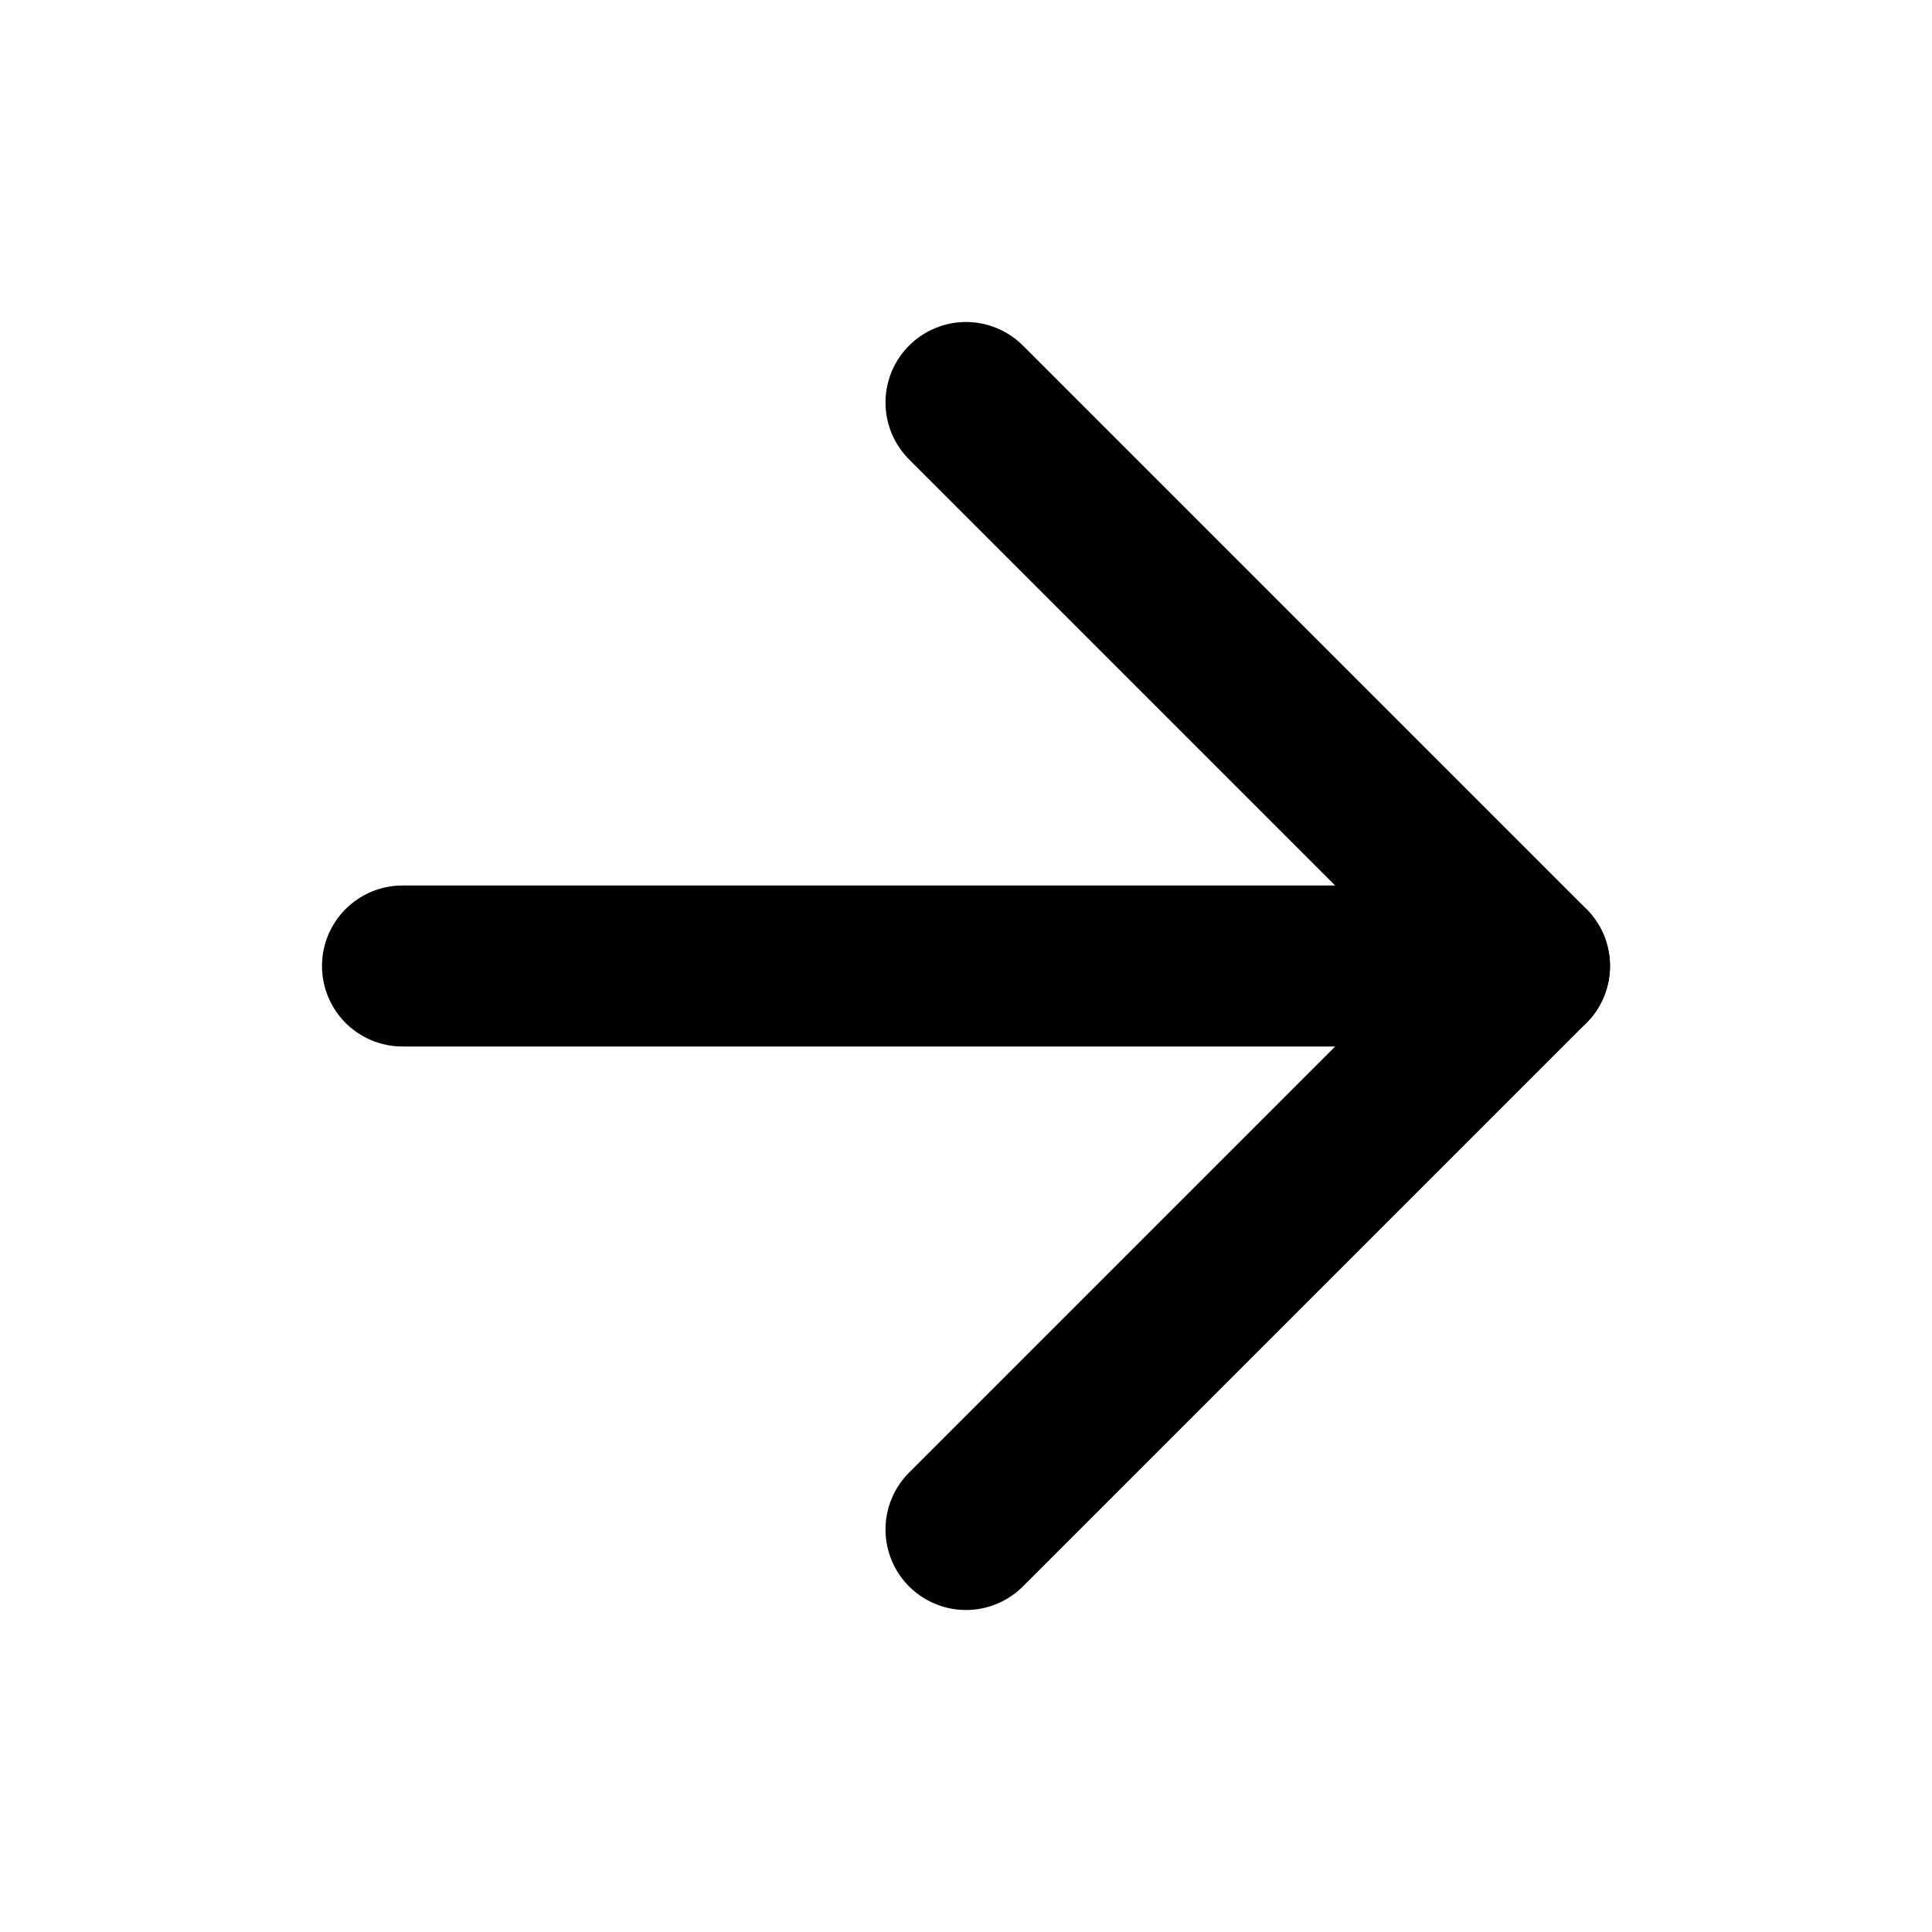
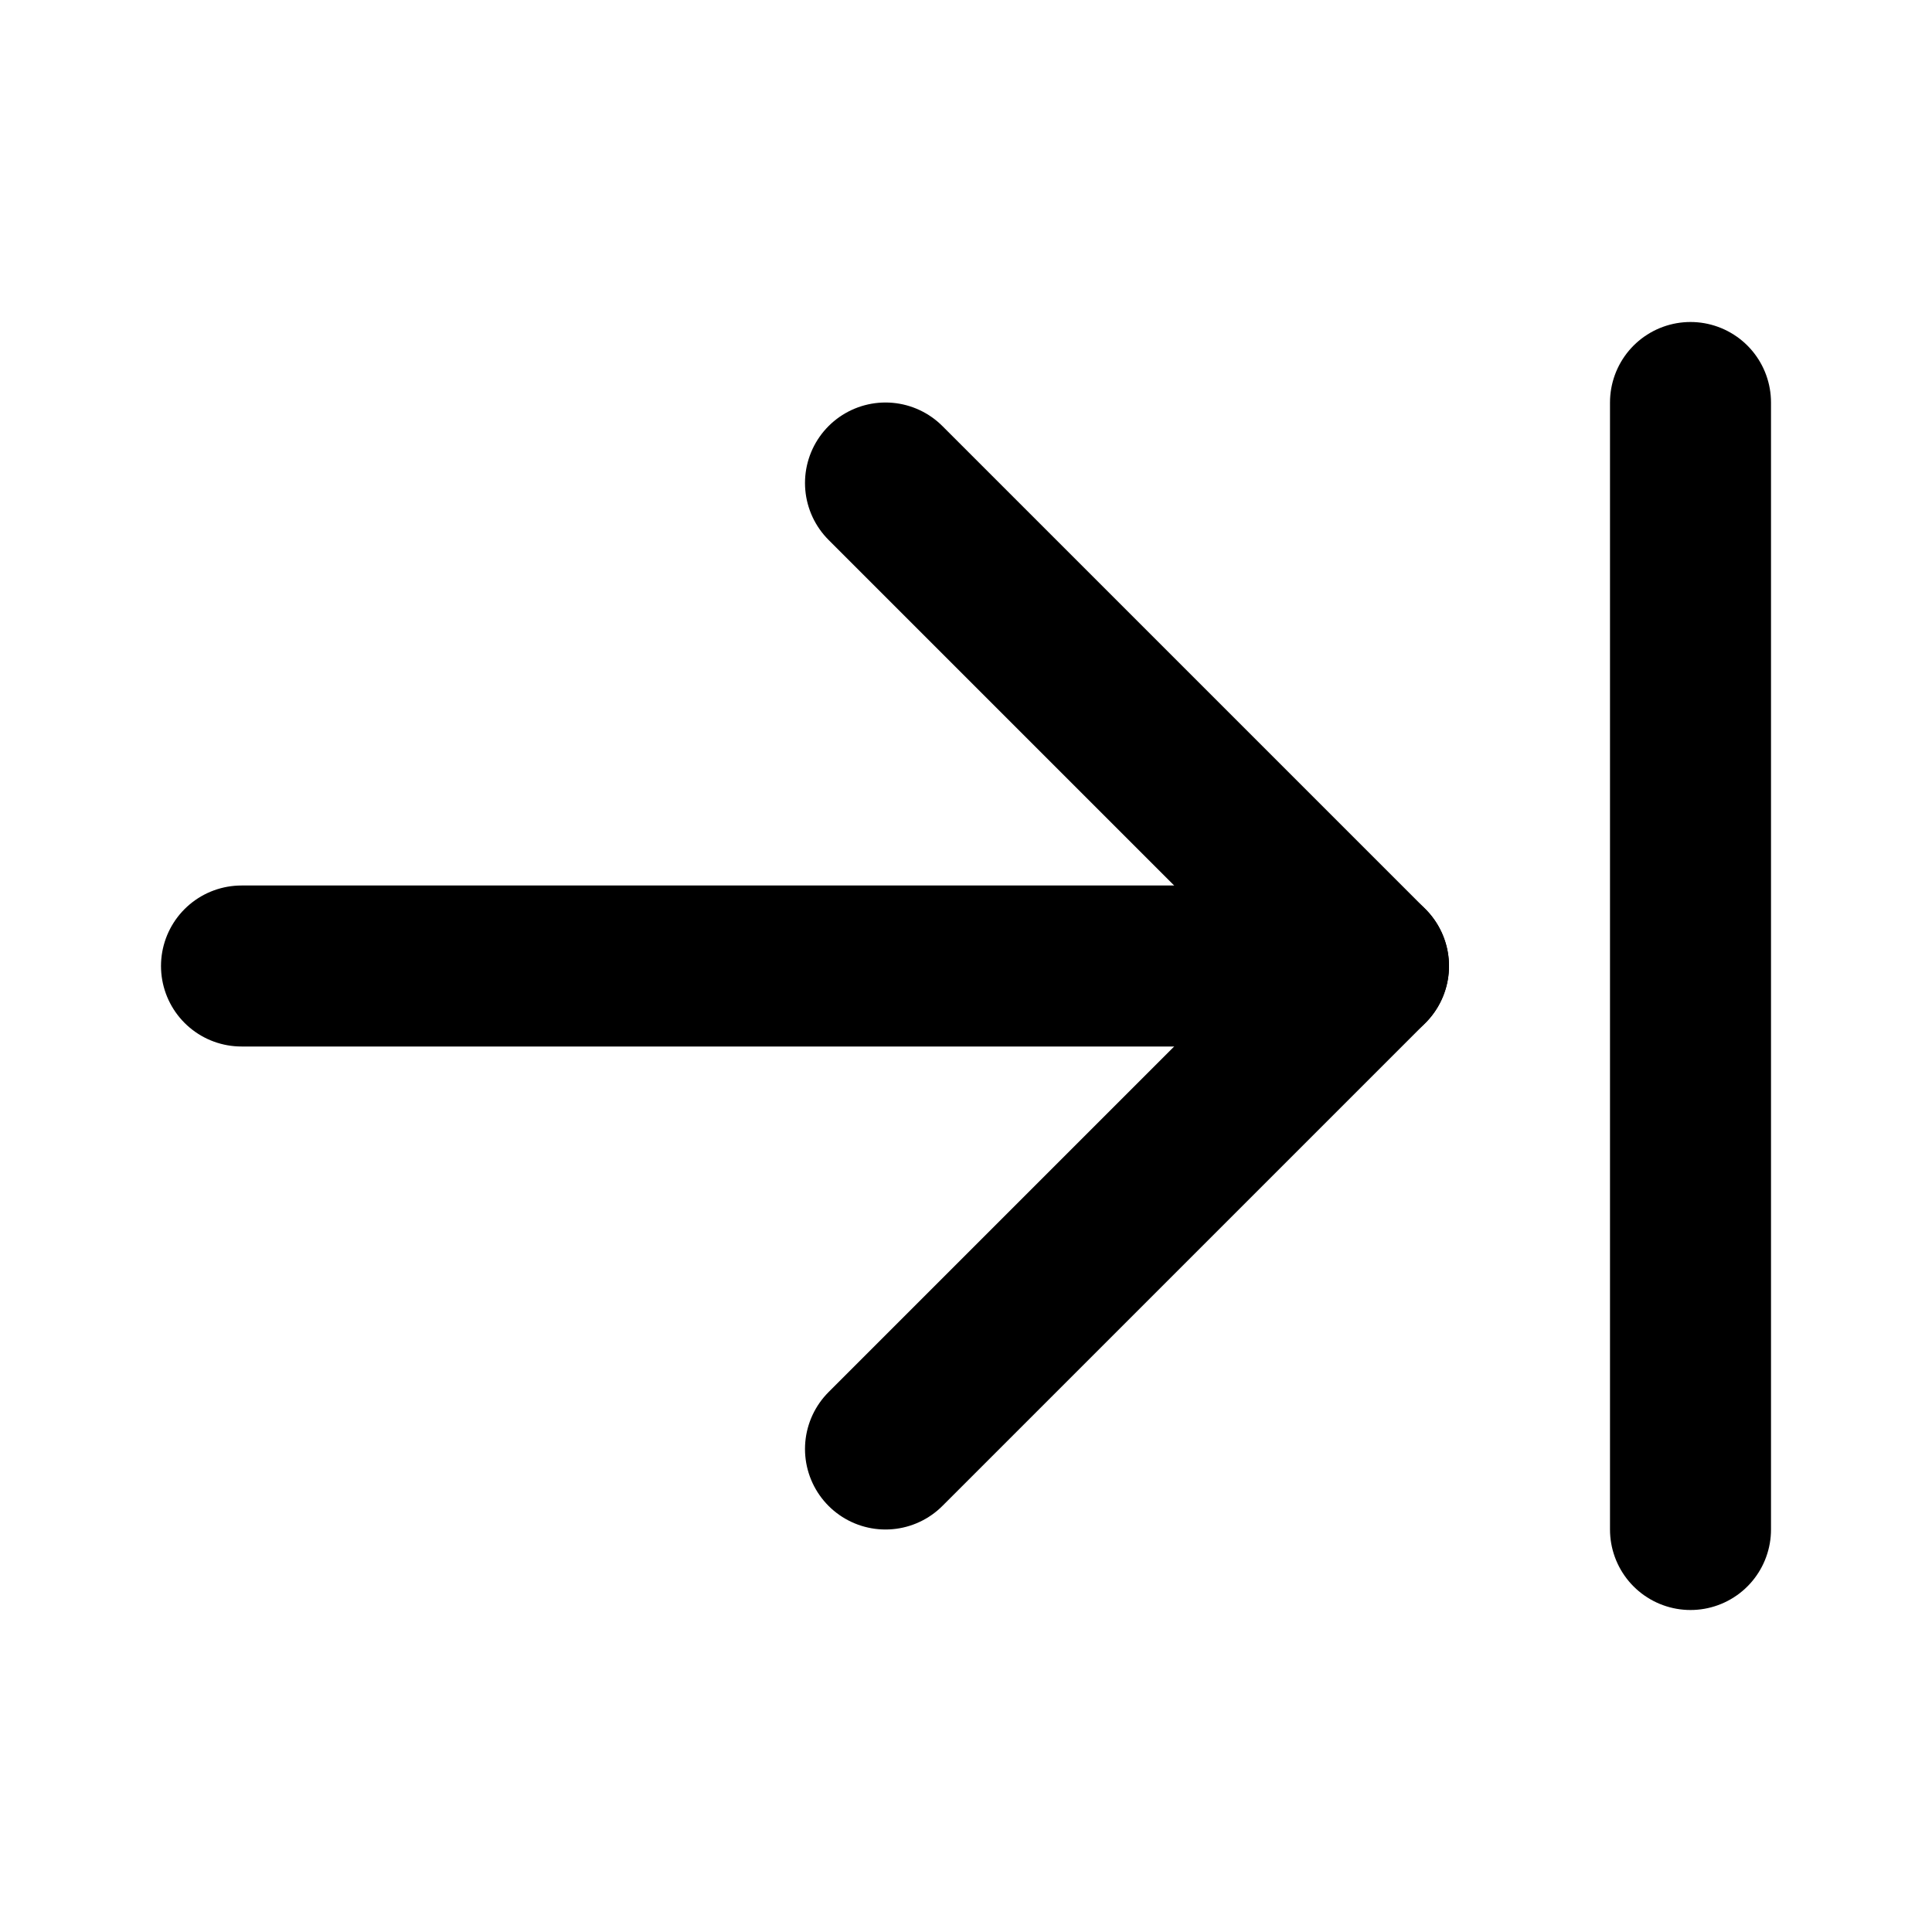
- <svg xmlns="http://www.w3.org/2000/svg" width="24" height="24" viewBox="0 0 24 24" fill="none" stroke="currentColor" stroke-width="2" stroke-linecap="round" stroke-linejoin="round">
-   <path d="M5 12h14" />
-   <path d="m12 5 7 7-7 7" />
+ <svg xmlns="http://www.w3.org/2000/svg" class="lucide lucide-arrow-right-to-line" width="24" height="24" viewBox="0 0 24 24" fill="none" stroke="currentColor" stroke-width="2" stroke-linecap="round" stroke-linejoin="round">
+   <path d="M17 12H3" />
+   <path d="m11 18 6-6-6-6" />
+   <path d="M21 5v14" />
</svg>
